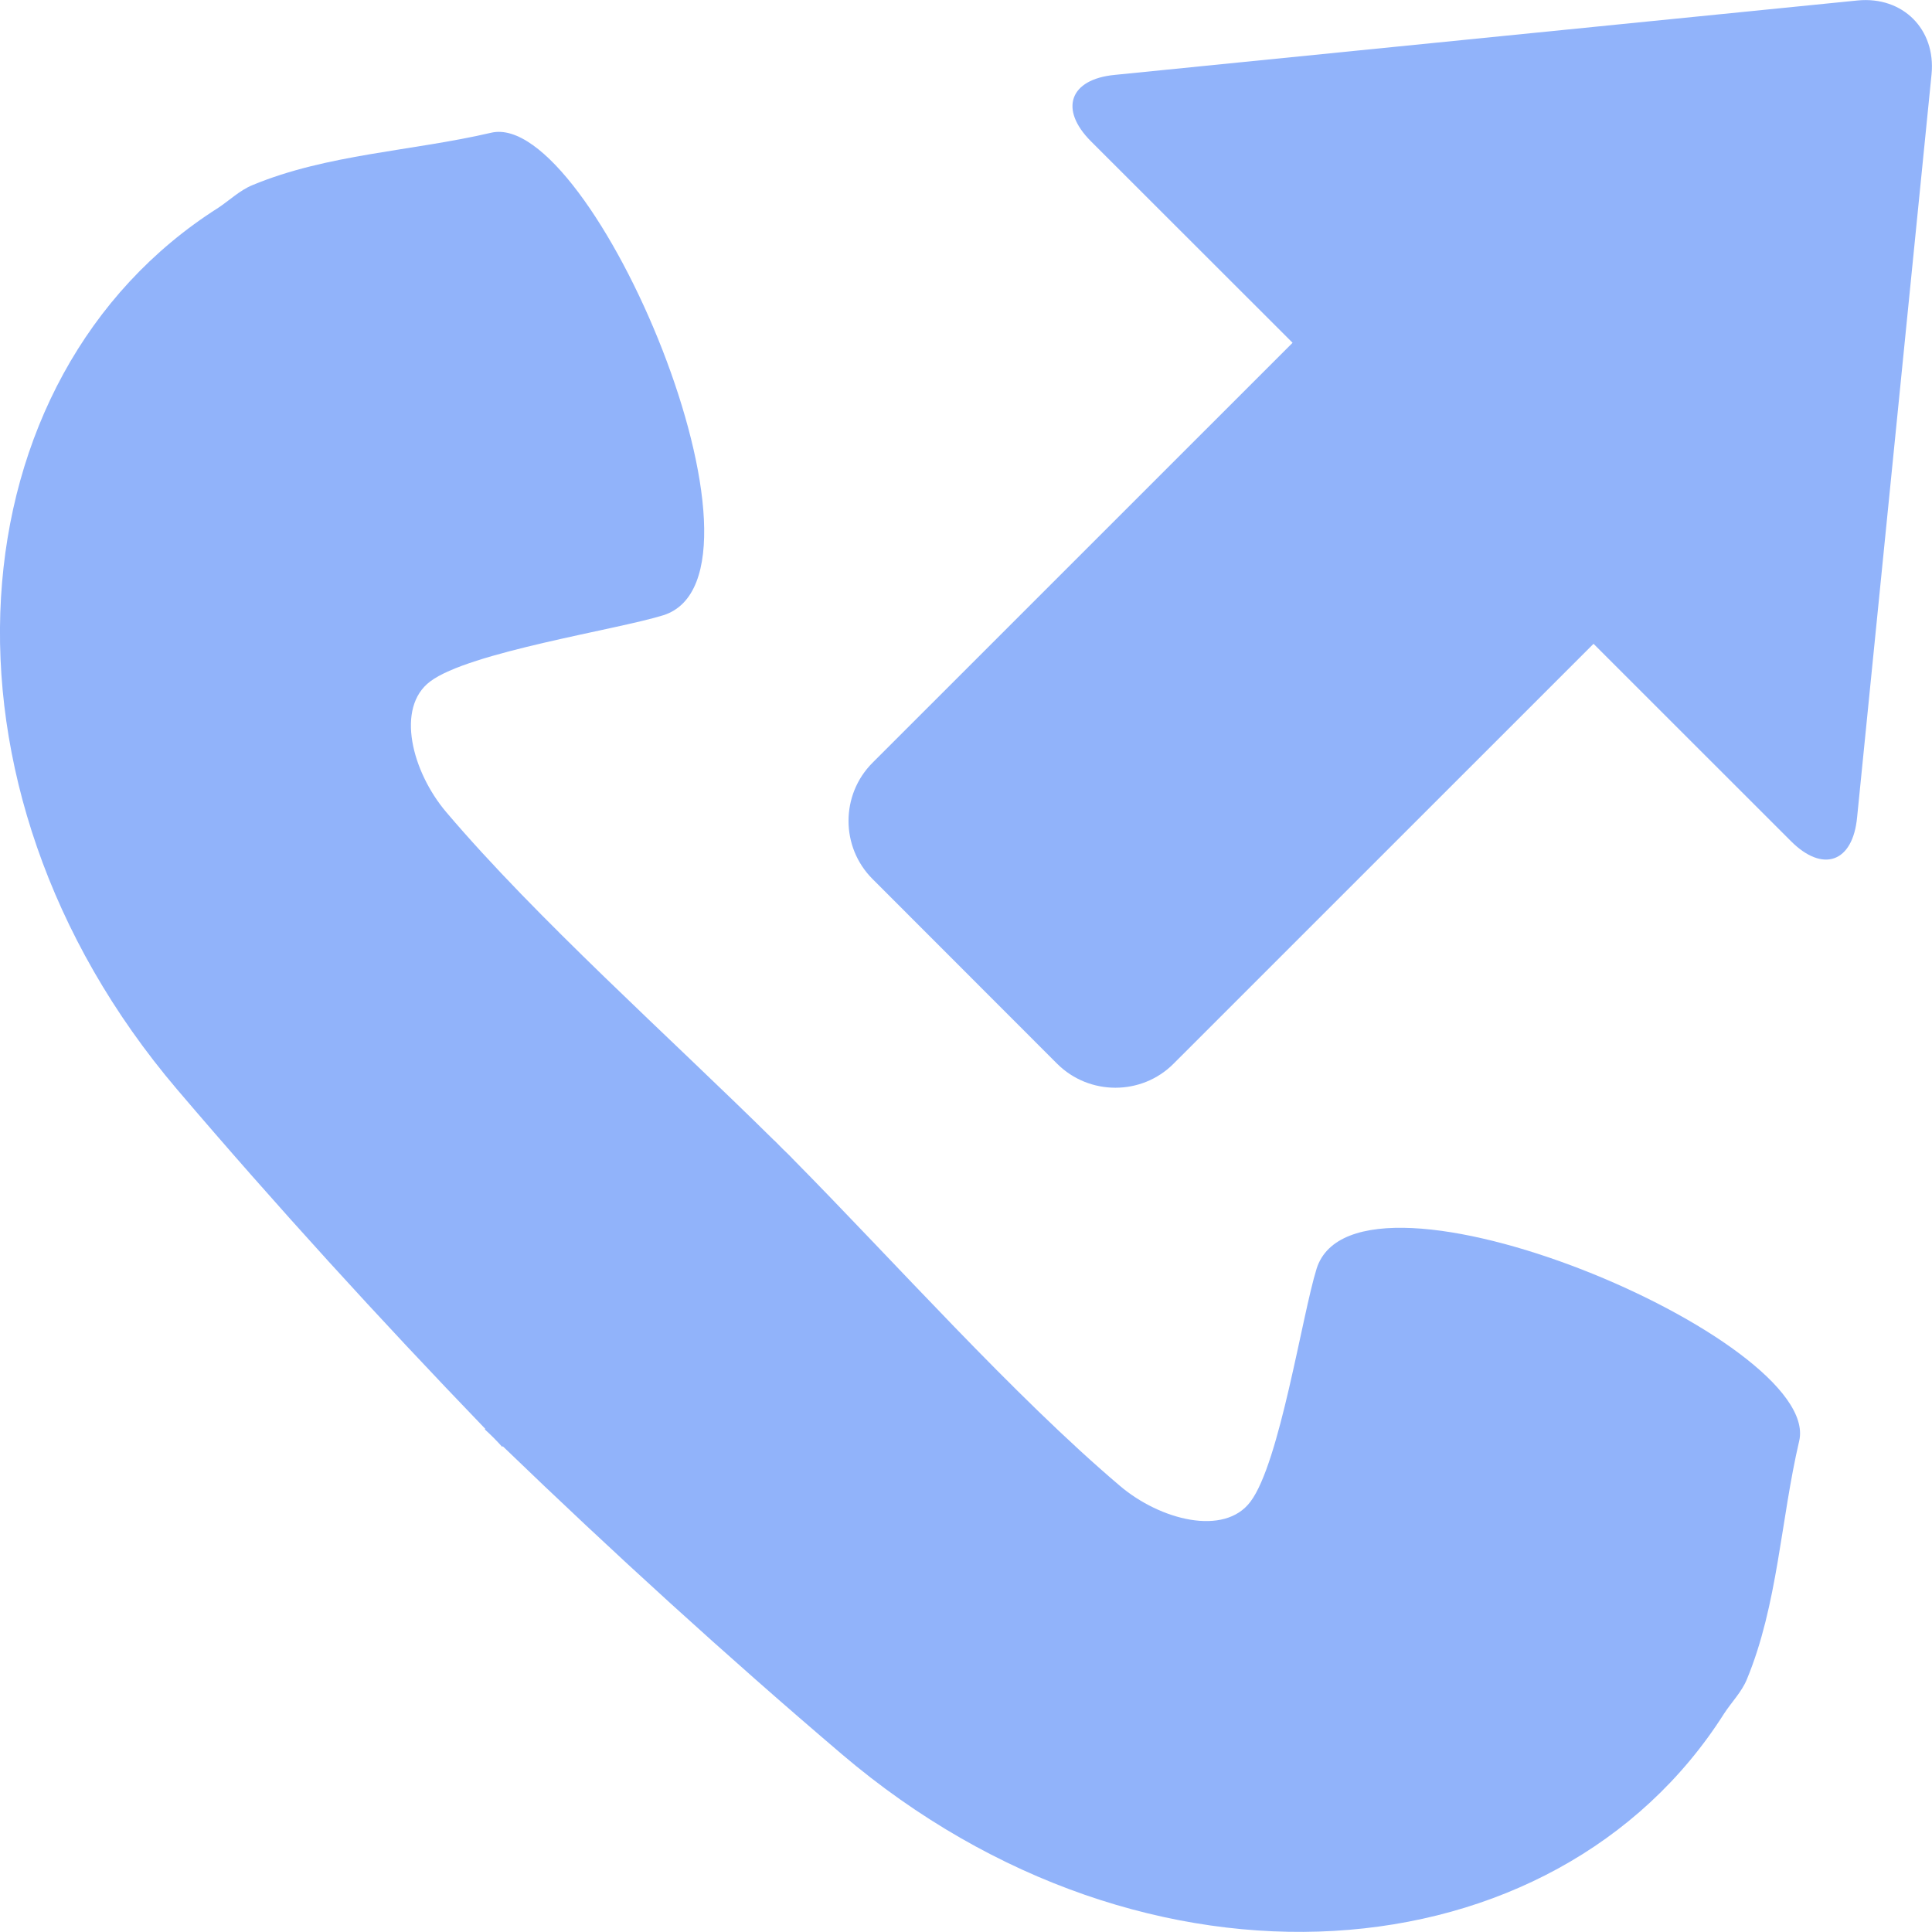
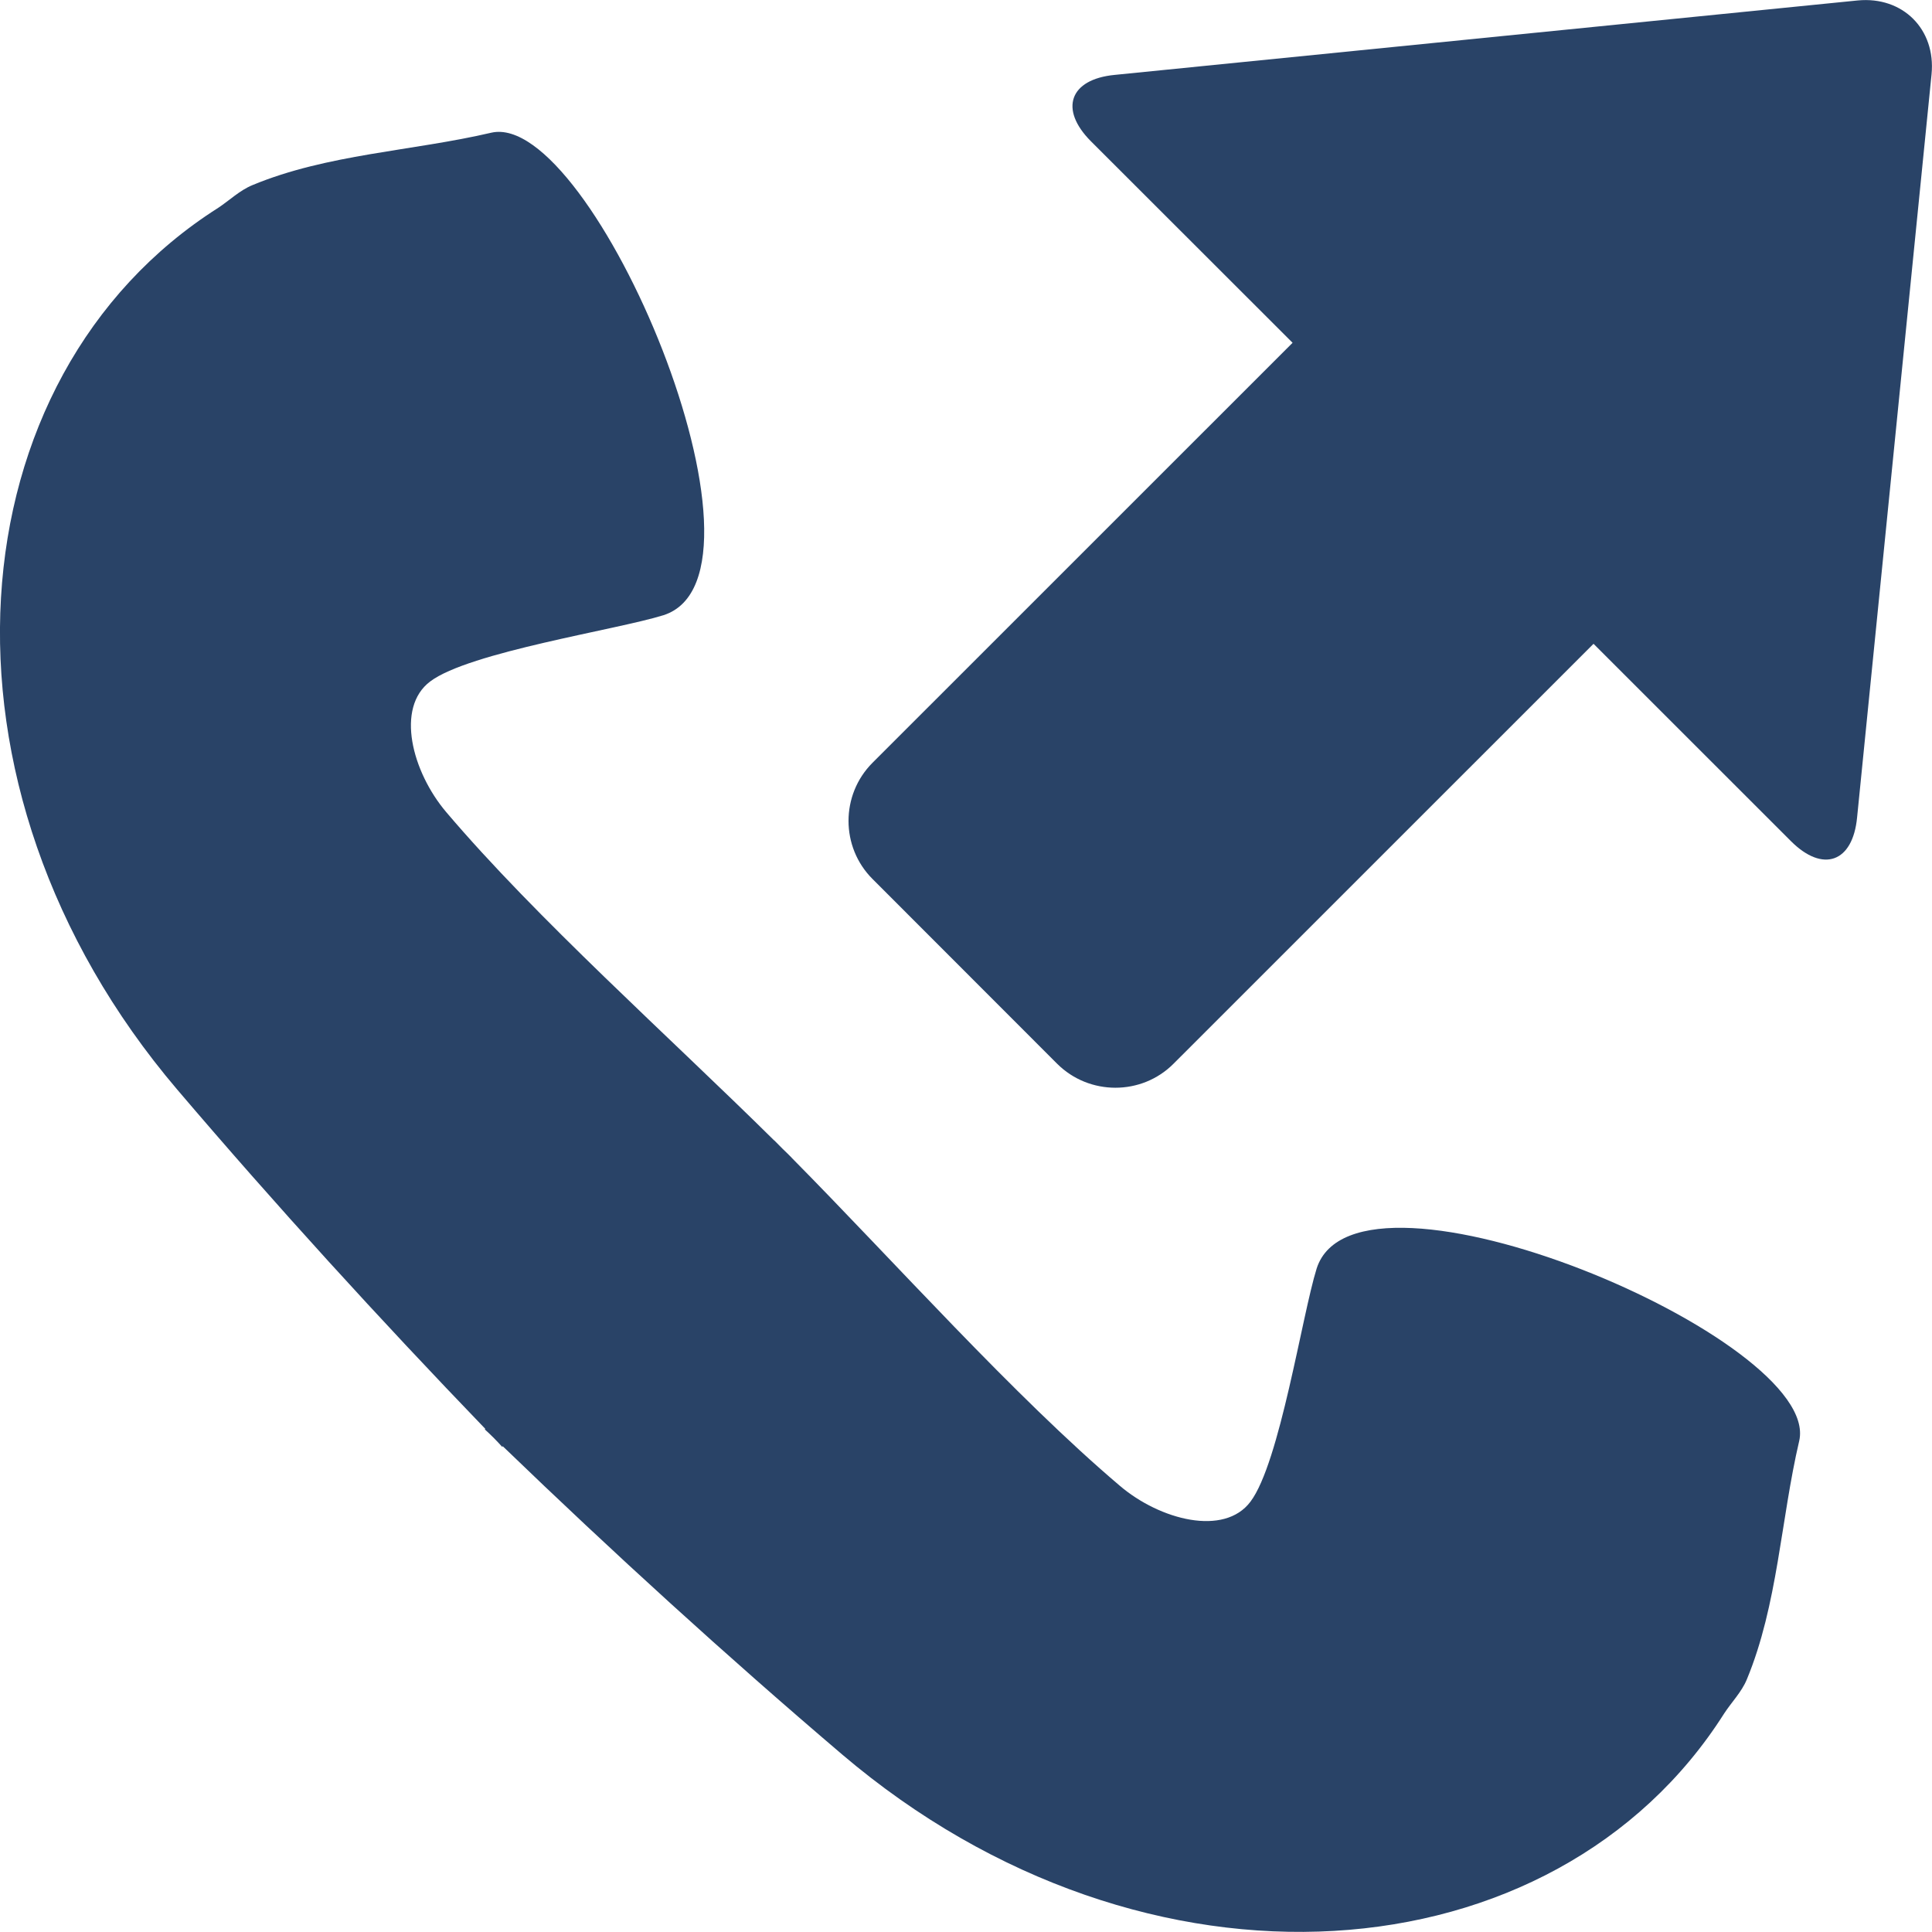
<svg xmlns="http://www.w3.org/2000/svg" width="26" height="26" viewBox="0 0 26 26" fill="none">
-   <path d="M2.938 2.796C3.09 2.695 3.227 2.561 3.398 2.491C4.404 2.073 5.544 2.035 6.611 1.786C7.972 1.472 10.623 7.735 8.929 8.279C8.299 8.476 6.314 8.775 5.789 9.171C5.321 9.523 5.544 10.386 6.006 10.93C7.219 12.359 9.006 13.951 10.417 15.346H10.419C10.456 15.383 10.497 15.424 10.536 15.464C10.575 15.502 10.617 15.541 10.654 15.58V15.581C12.049 16.992 13.639 18.78 15.069 19.994C15.612 20.457 16.476 20.679 16.828 20.209C17.223 19.686 17.522 17.701 17.719 17.071C18.263 15.377 24.527 18.027 24.213 19.391C23.964 20.455 23.925 21.595 23.508 22.601C23.438 22.771 23.302 22.907 23.202 23.061C20.932 26.638 15.433 27.099 11.331 23.609C9.767 22.277 8.246 20.89 6.766 19.463L6.758 19.471C6.72 19.43 6.685 19.39 6.644 19.35C6.605 19.31 6.565 19.274 6.524 19.236L6.531 19.229C5.105 17.748 3.719 16.229 2.385 14.663C-1.101 10.567 -0.638 5.064 2.938 2.796ZM24.992 11L25.994 0.999C26.053 0.393 25.606 -0.052 25.001 0.006L15 1.008C14.394 1.067 14.251 1.47 14.681 1.901L17.395 4.613L11.743 10.264C11.311 10.695 11.311 11.4 11.743 11.83L14.226 14.315C14.658 14.746 15.364 14.746 15.793 14.315L21.445 8.664L24.101 11.319C24.531 11.75 24.934 11.607 24.992 11Z" fill="#91B3FA" />
+   <path d="M2.938 2.796C3.09 2.695 3.227 2.561 3.398 2.491C4.404 2.073 5.544 2.035 6.611 1.786C7.972 1.472 10.623 7.735 8.929 8.279C8.299 8.476 6.314 8.775 5.789 9.171C5.321 9.523 5.544 10.386 6.006 10.93C7.219 12.359 9.006 13.951 10.417 15.346H10.419C10.456 15.383 10.497 15.424 10.536 15.464C10.575 15.502 10.617 15.541 10.654 15.58V15.581C12.049 16.992 13.639 18.78 15.069 19.994C15.612 20.457 16.476 20.679 16.828 20.209C17.223 19.686 17.522 17.701 17.719 17.071C18.263 15.377 24.527 18.027 24.213 19.391C23.964 20.455 23.925 21.595 23.508 22.601C23.438 22.771 23.302 22.907 23.202 23.061C20.932 26.638 15.433 27.099 11.331 23.609C9.767 22.277 8.246 20.89 6.766 19.463L6.758 19.471C6.72 19.43 6.685 19.39 6.644 19.35C6.605 19.31 6.565 19.274 6.524 19.236L6.531 19.229C5.105 17.748 3.719 16.229 2.385 14.663C-1.101 10.567 -0.638 5.064 2.938 2.796ZM24.992 11L25.994 0.999C26.053 0.393 25.606 -0.052 25.001 0.006L15 1.008C14.394 1.067 14.251 1.47 14.681 1.901L17.395 4.613L11.743 10.264C11.311 10.695 11.311 11.4 11.743 11.83L14.226 14.315C14.658 14.746 15.364 14.746 15.793 14.315L21.445 8.664L24.101 11.319C24.531 11.75 24.934 11.607 24.992 11Z" fill="#294367" />
</svg>
